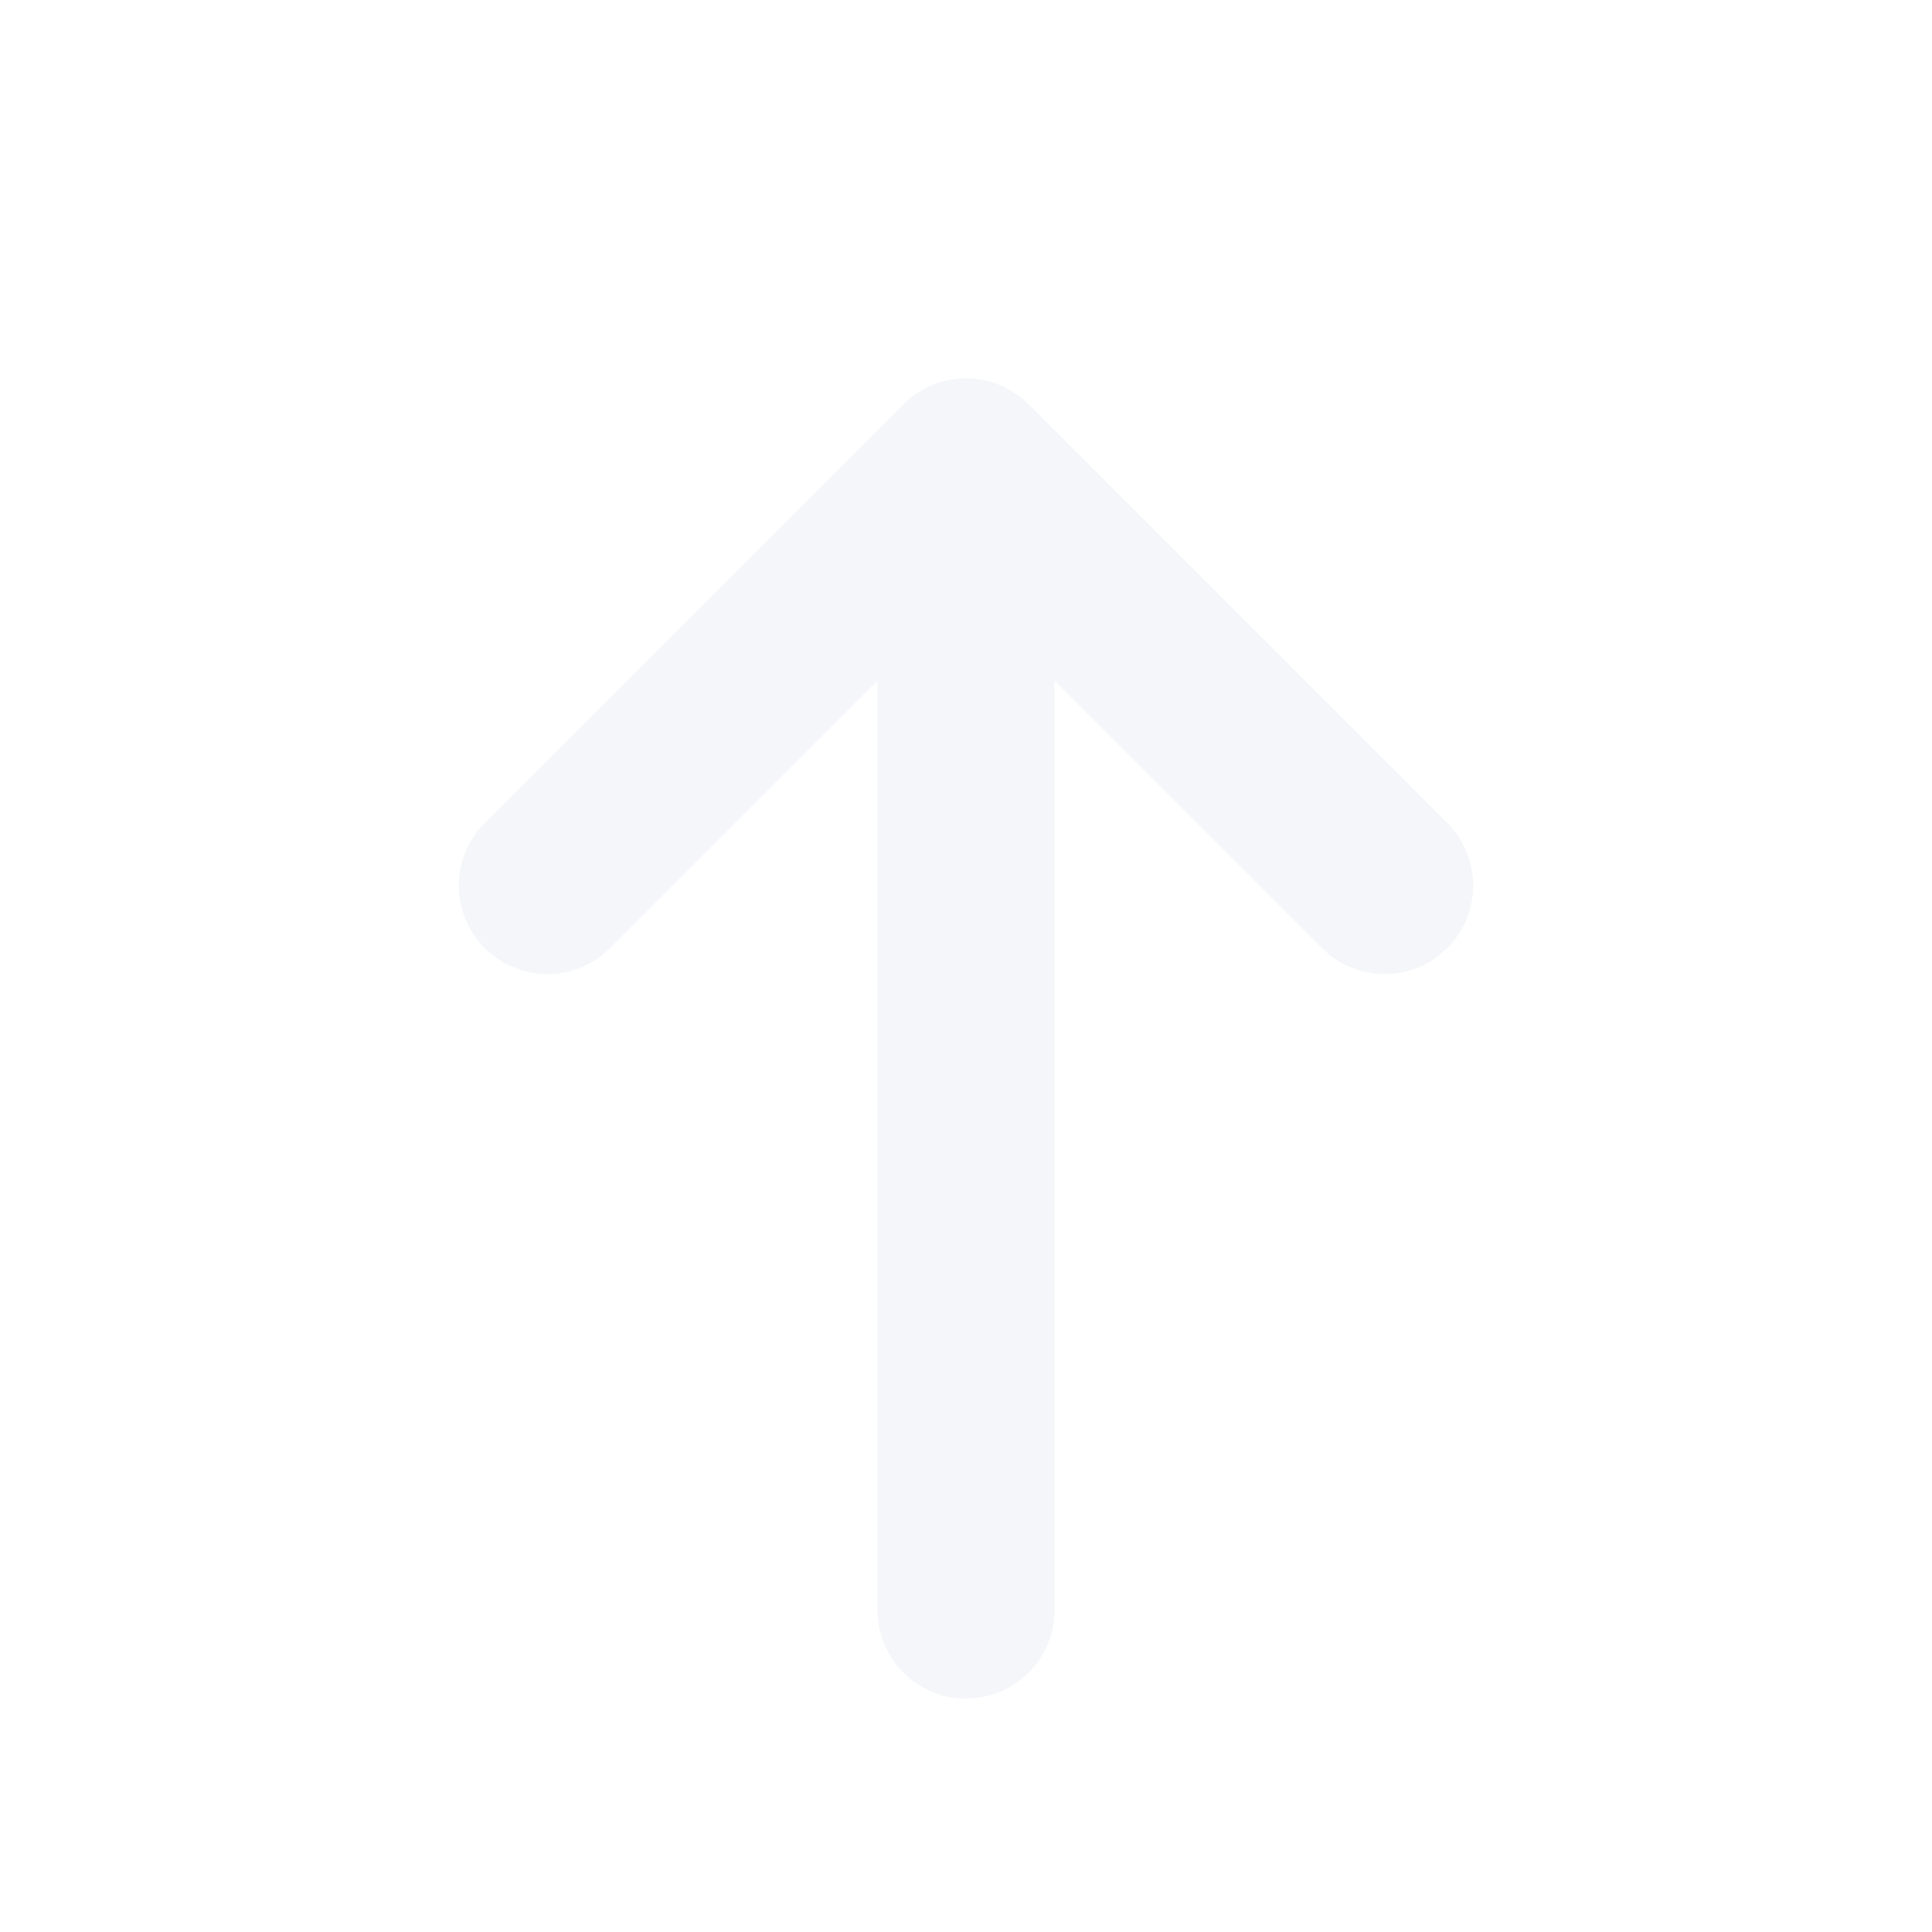
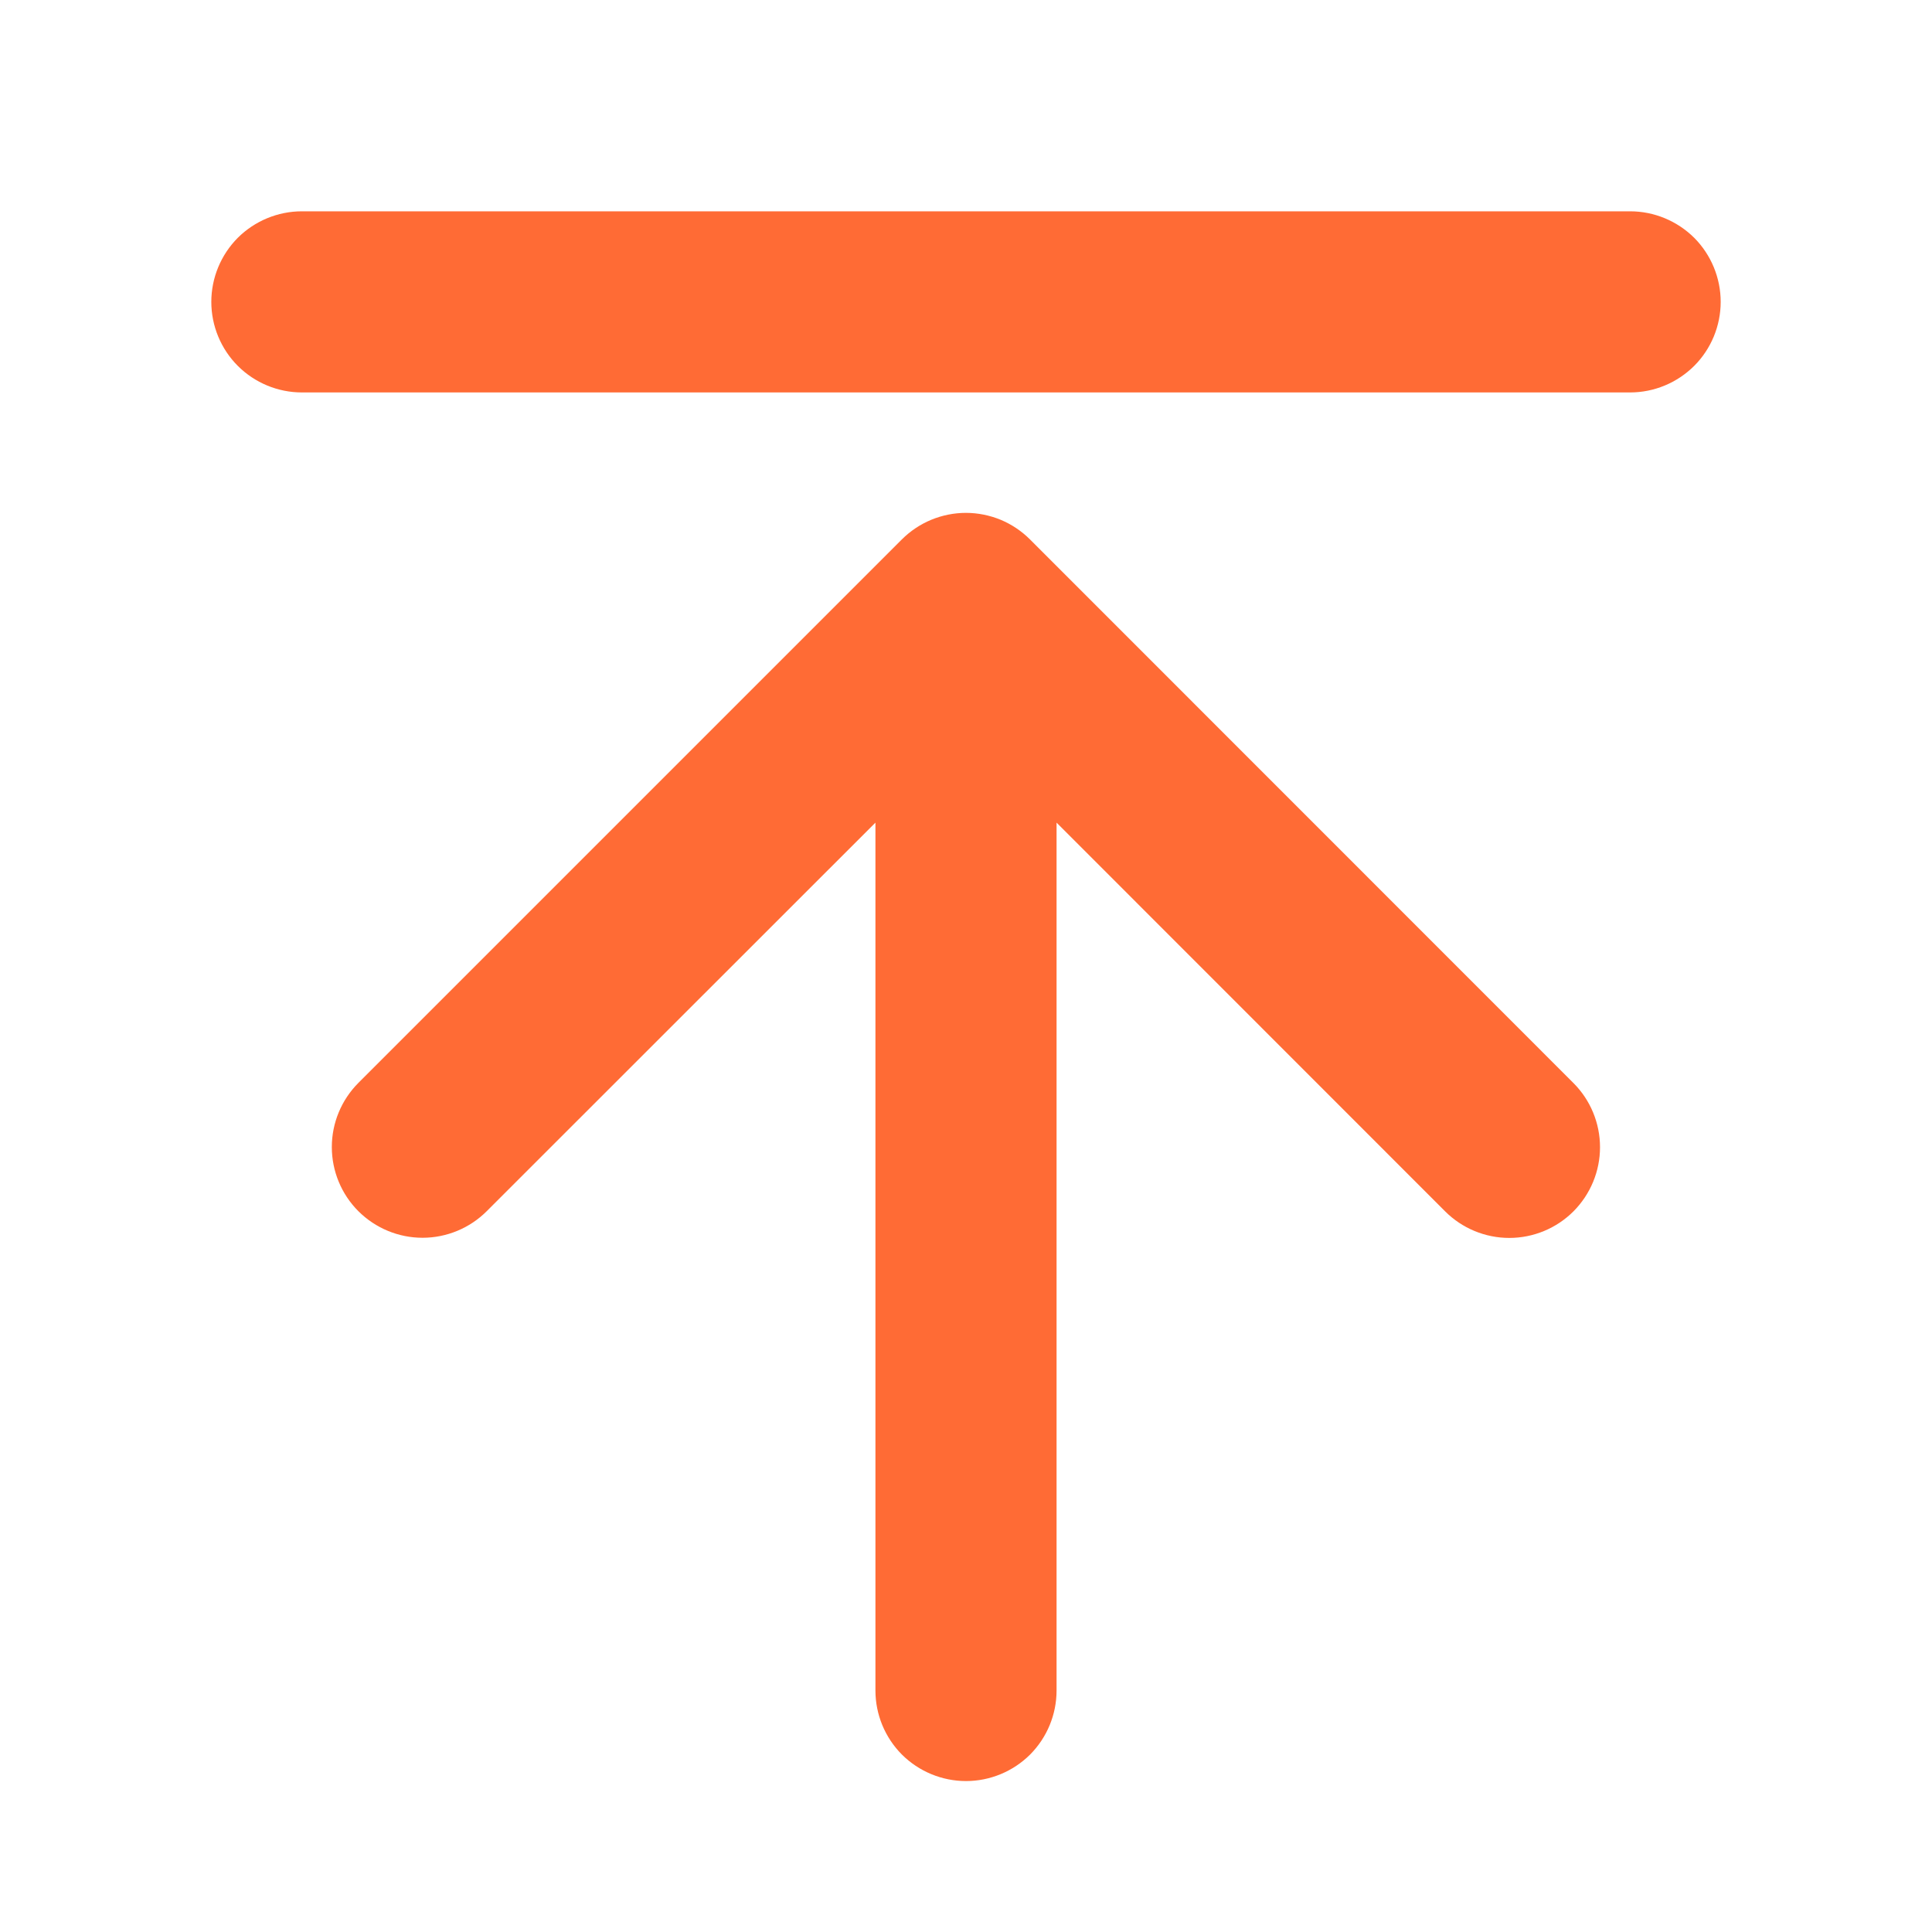
<svg xmlns="http://www.w3.org/2000/svg" width="24" height="24" viewBox="0 0 24 24" fill="none">
-   <path d="M12 20V6" stroke="#F4F6F9" stroke-width="2.2" stroke-linecap="round" stroke-linejoin="round" />
-   <path d="M6.8 11L12 5.8L17.2 11" stroke="#F4F6F9" stroke-width="2.2" stroke-linecap="round" stroke-linejoin="round" />
+   <path d="M19.546 13.454C19.757 13.665 19.876 13.952 19.876 14.251C19.876 14.55 19.757 14.836 19.546 15.048C19.335 15.259 19.048 15.378 18.749 15.378C18.45 15.378 18.163 15.259 17.952 15.048L13.125 10.219V21C13.125 21.298 13.007 21.584 12.796 21.796C12.585 22.006 12.298 22.125 12 22.125C11.702 22.125 11.415 22.006 11.204 21.796C10.993 21.584 10.875 21.298 10.875 21V10.219L6.046 15.046C5.835 15.257 5.548 15.376 5.249 15.376C4.95 15.376 4.664 15.257 4.452 15.046C4.241 14.835 4.122 14.548 4.122 14.249C4.122 13.95 4.241 13.664 4.452 13.452L11.202 6.702C11.307 6.597 11.431 6.514 11.568 6.457C11.704 6.401 11.851 6.371 11.999 6.371C12.147 6.371 12.294 6.401 12.431 6.457C12.567 6.514 12.691 6.597 12.796 6.702L19.546 13.454ZM20.25 2.625H3.75C3.452 2.625 3.165 2.744 2.954 2.954C2.744 3.165 2.625 3.452 2.625 3.75C2.625 4.048 2.744 4.335 2.954 4.545C3.165 4.756 3.452 4.875 3.75 4.875H20.25C20.548 4.875 20.834 4.756 21.046 4.545C21.256 4.335 21.375 4.048 21.375 3.75C21.375 3.452 21.256 3.165 21.046 2.954C20.834 2.744 20.548 2.625 20.25 2.625Z" fill="#FF6B35" />
</svg>
